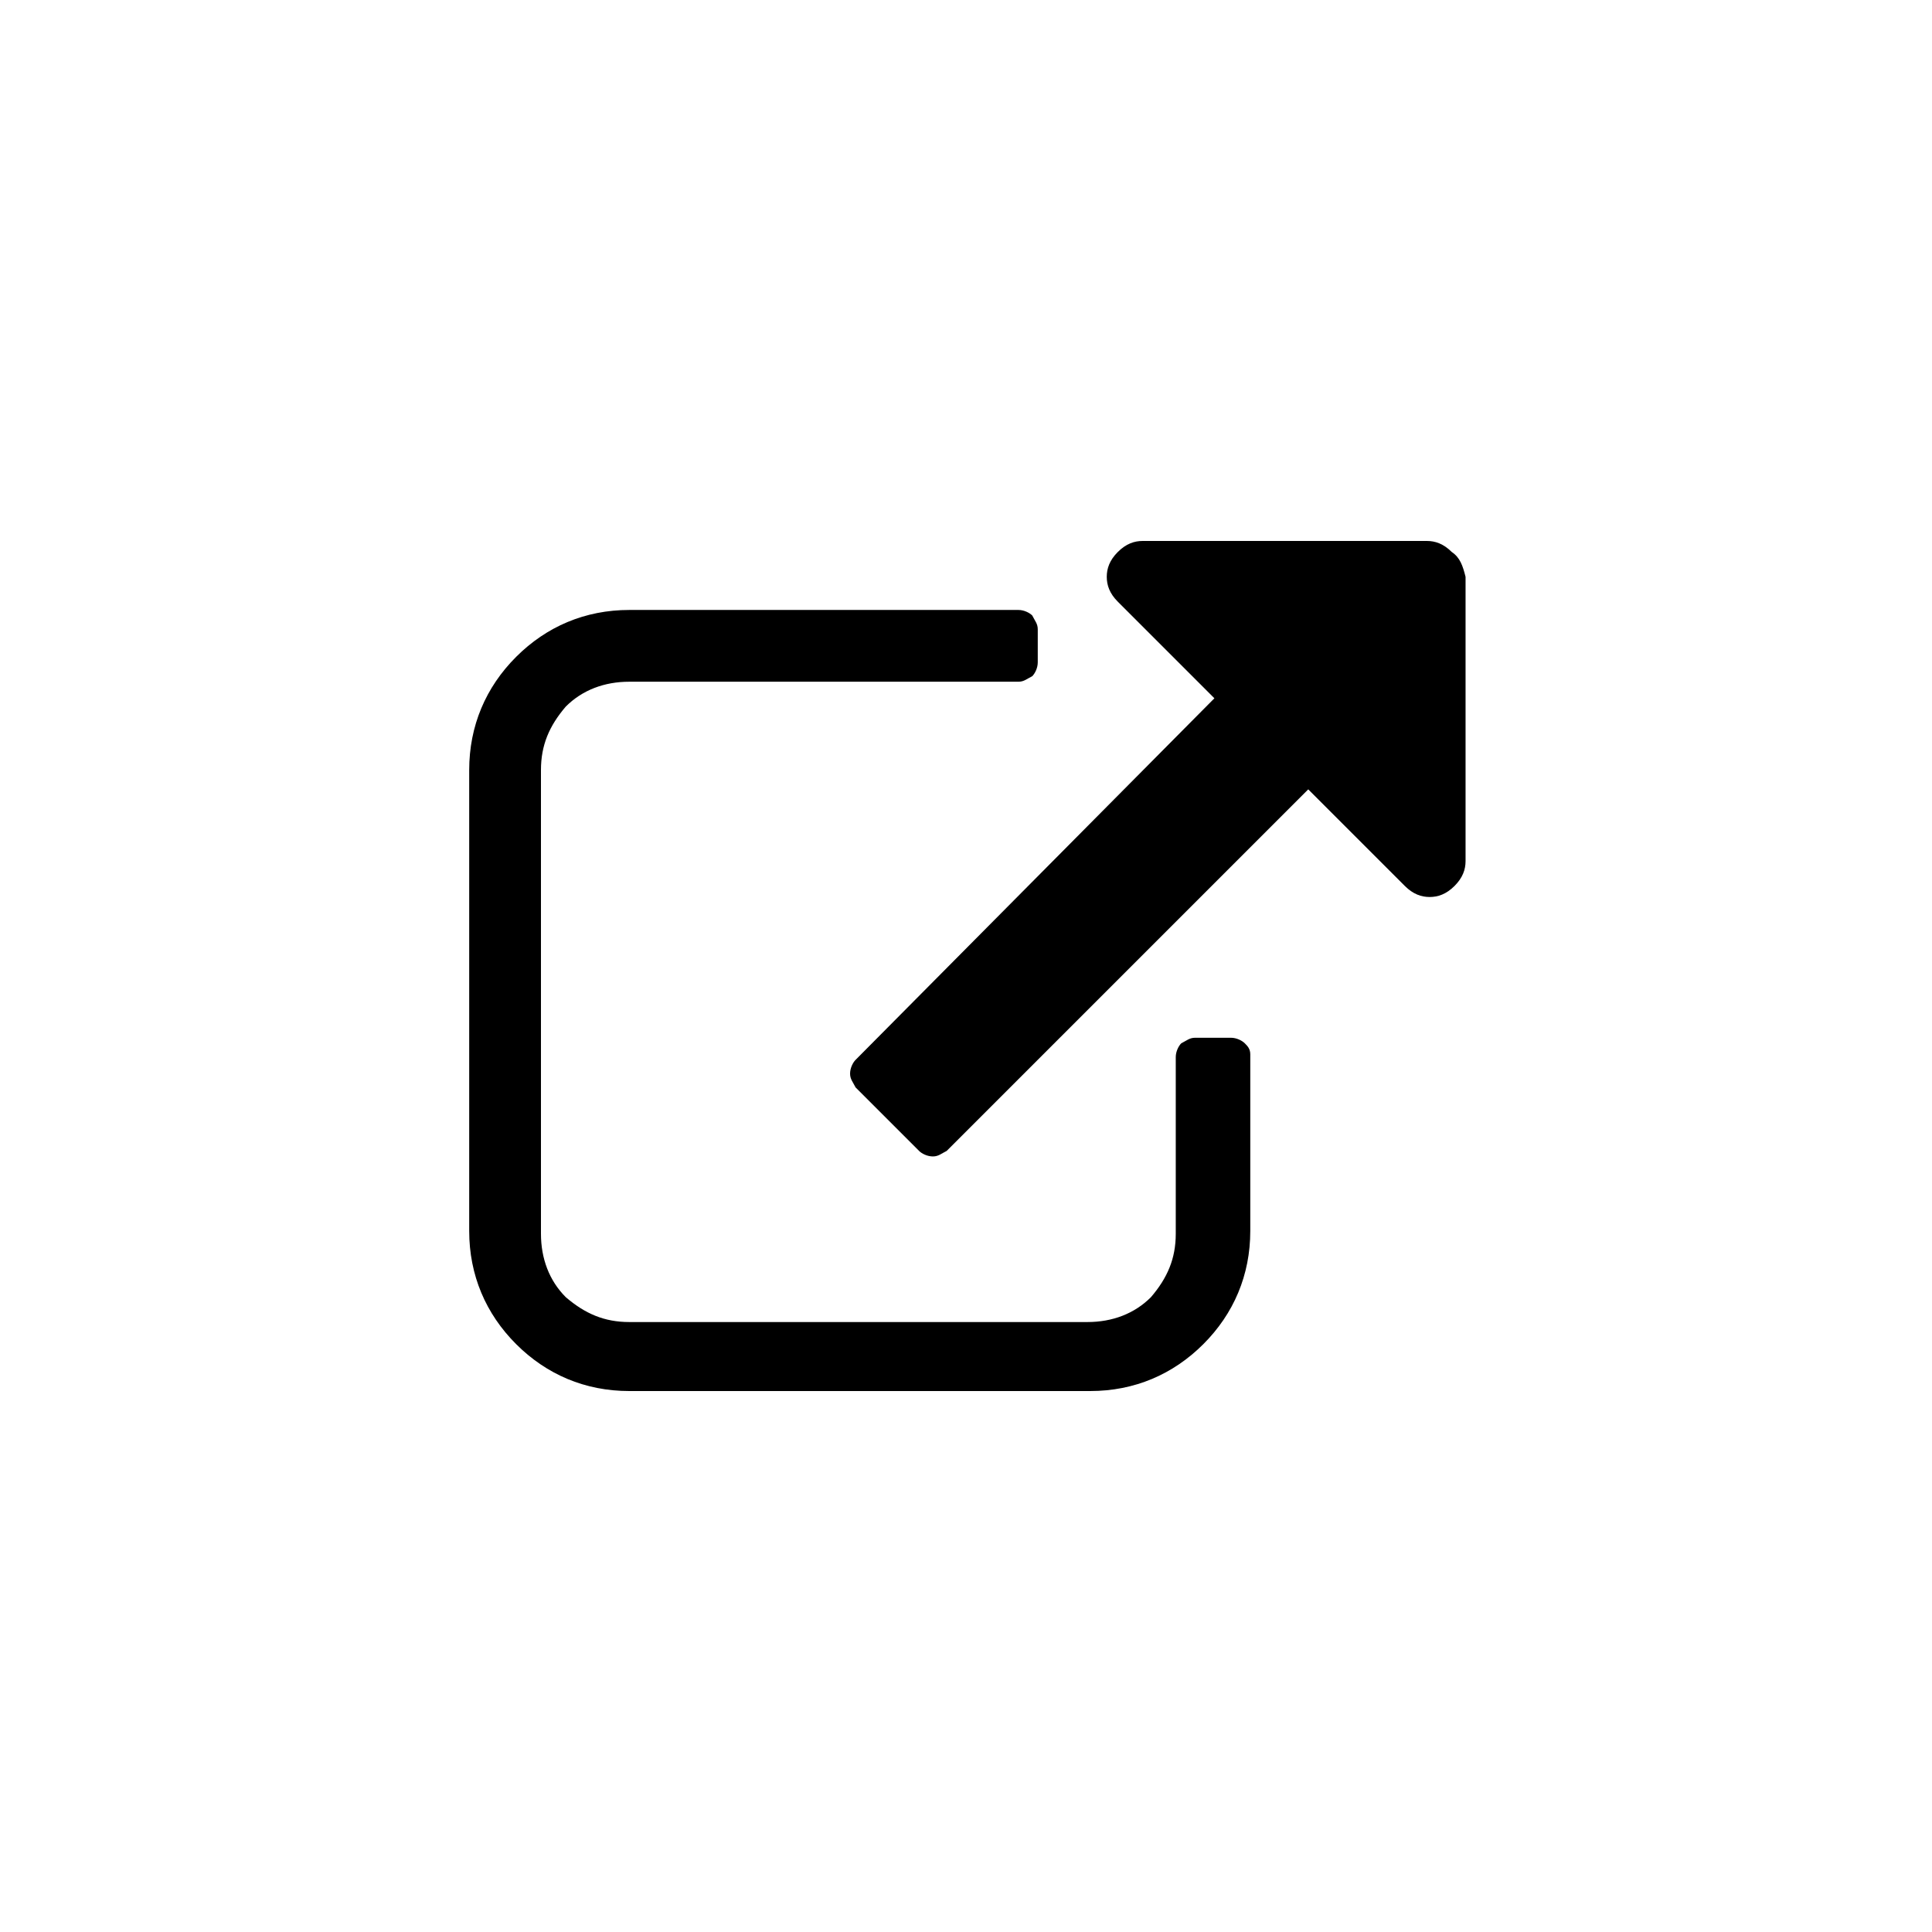
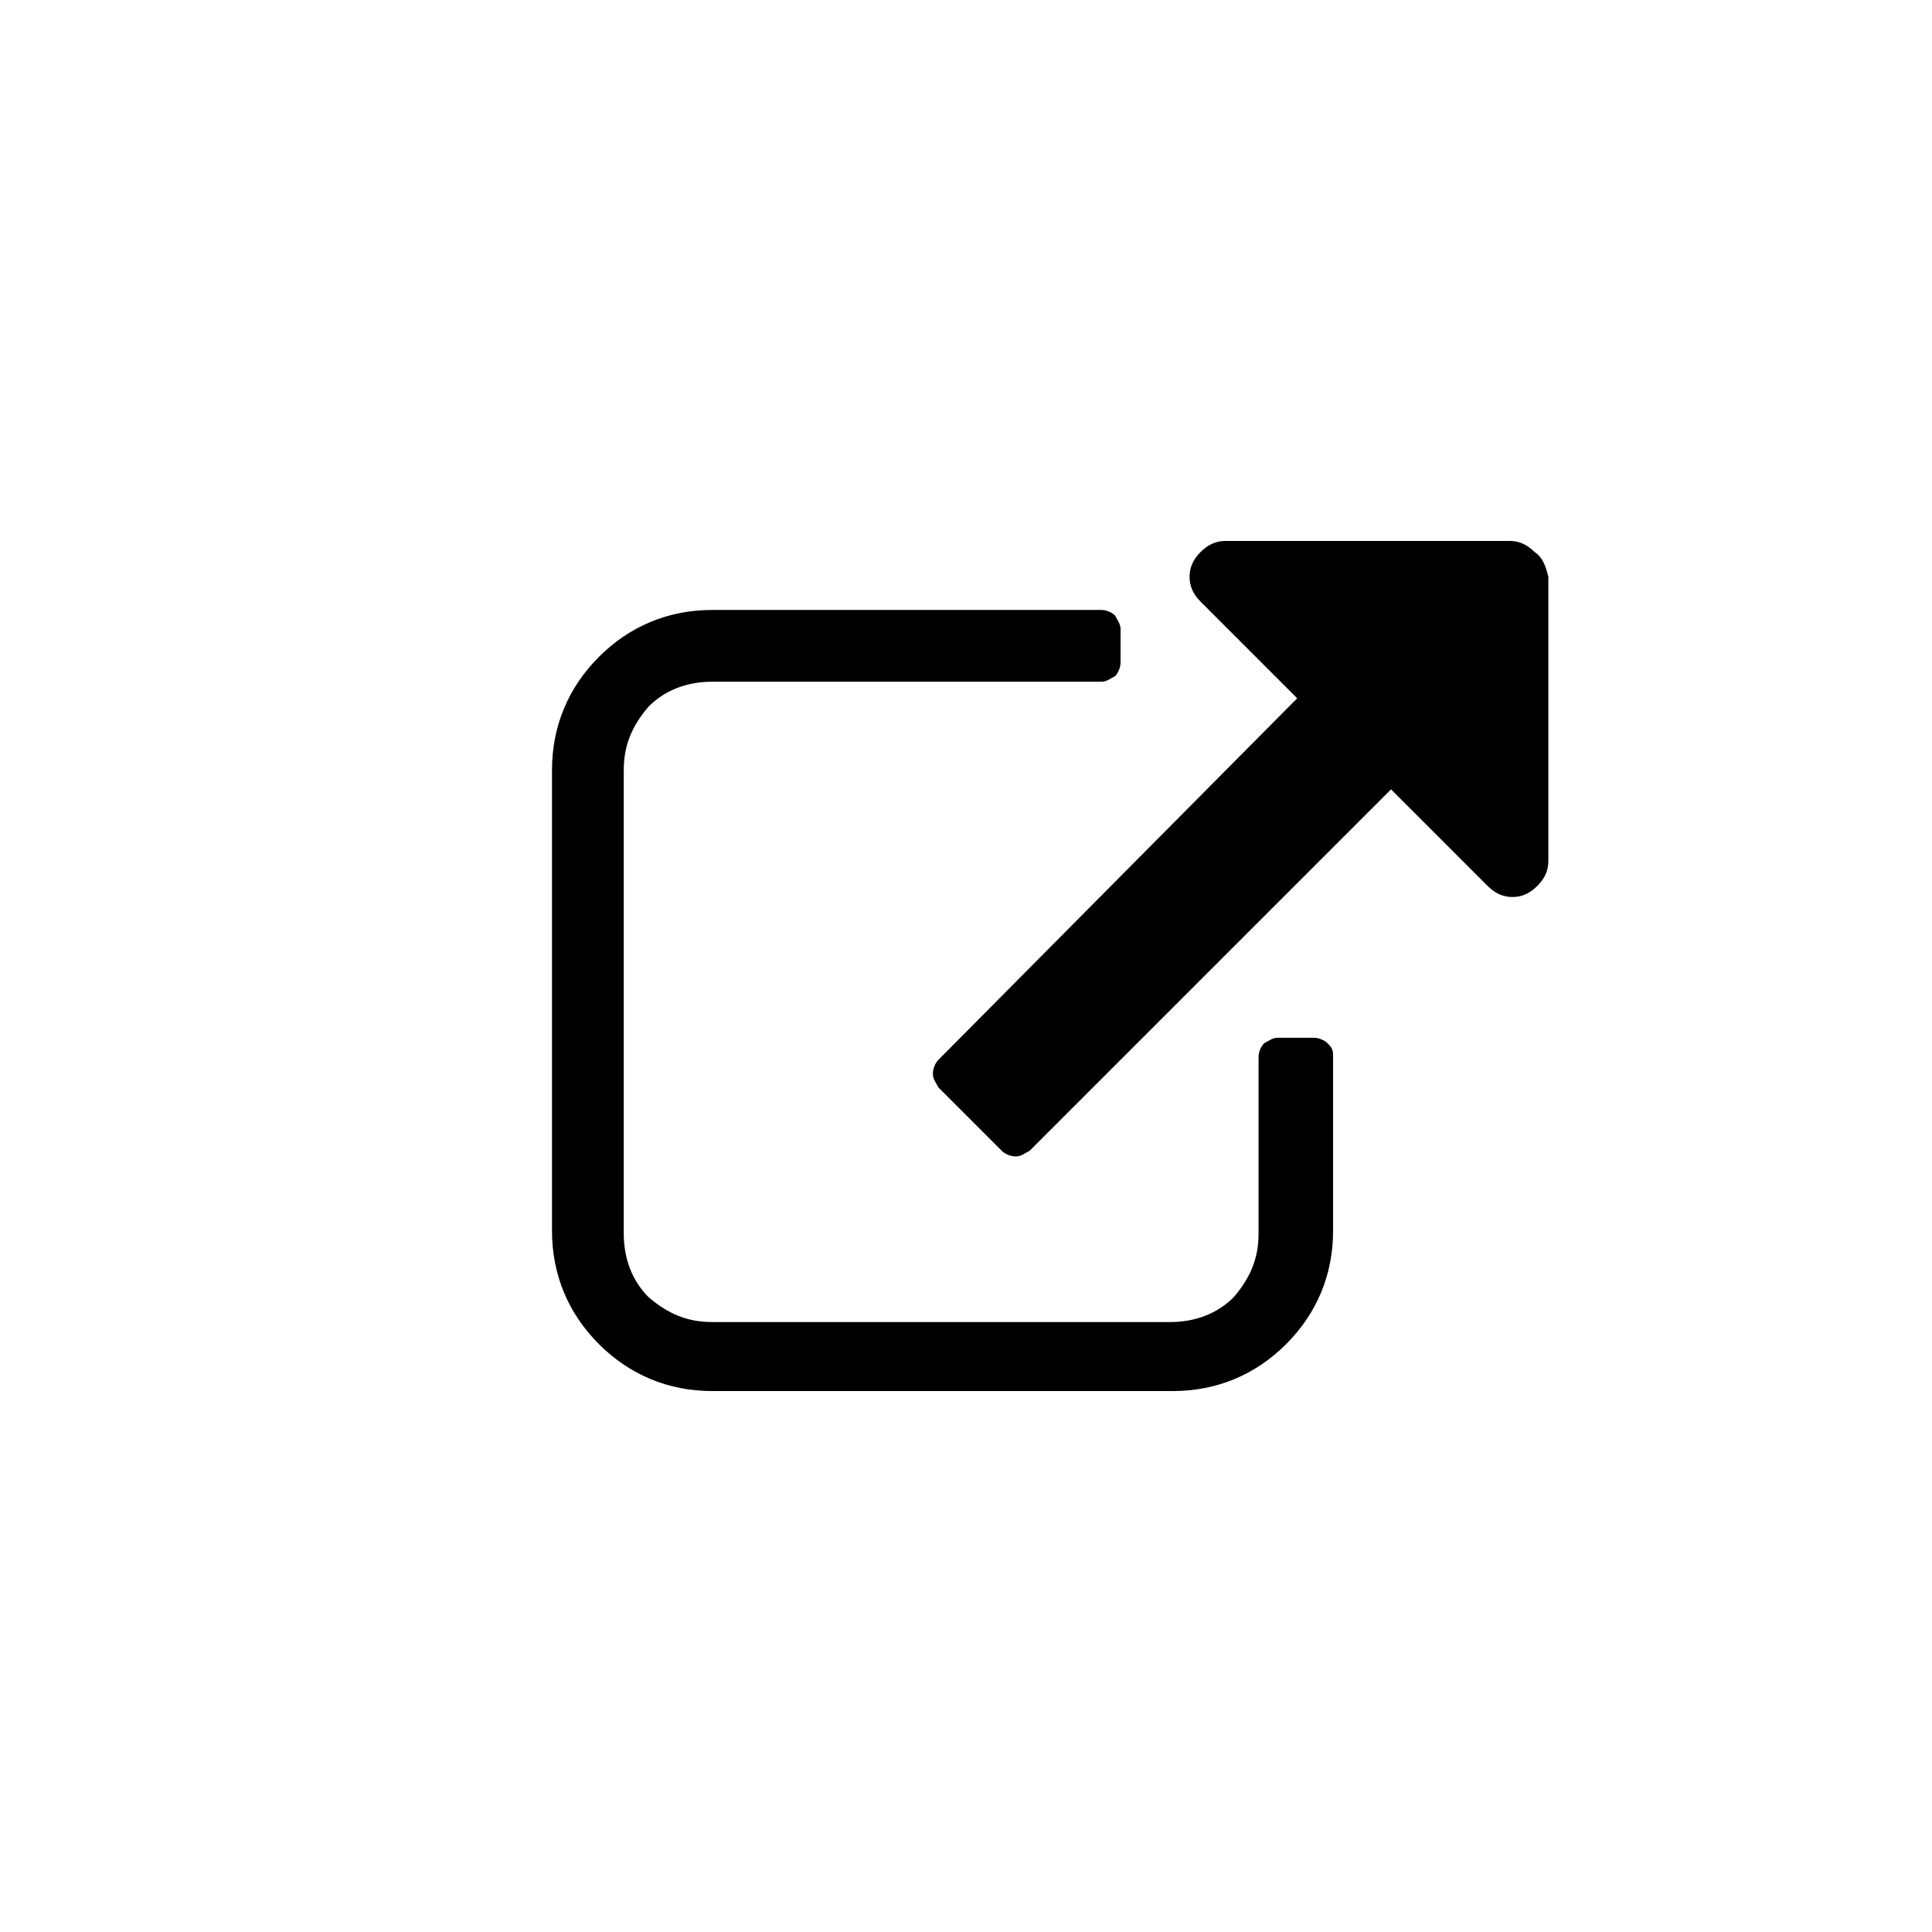
- <svg xmlns="http://www.w3.org/2000/svg" version="1.1" viewBox="-15 -15 70 70">
-   <style>
- 		:root {width: 100px; height: 100px; fill: #000000;}
- 	</style>
+ <svg xmlns="http://www.w3.org/2000/svg" version="1.1" viewBox="-18 -15 70 70">
  <path d="M30.1,22.8c-0.1-0.1-0.3-0.2-0.5-0.2h-1.3c-0.2,0-0.3,0.1-0.5,0.2c-0.1,0.1-0.2,0.3-0.2,0.5v6.4c0,0.9-0.3,1.6-0.9,2.3 c-0.6,0.6-1.4,0.9-2.3,0.9H7.8c-0.9,0-1.6-0.3-2.3-0.9c-0.6-0.6-0.9-1.4-0.9-2.3V12.9c0-0.9,0.3-1.6,0.9-2.3C6.1,10,6.9,9.7,7.8,9.7 h14.1c0.2,0,0.3-0.1,0.5-0.2c0.1-0.1,0.2-0.3,0.2-0.5V7.8c0-0.2-0.1-0.3-0.2-0.5c-0.1-0.1-0.3-0.2-0.5-0.2H7.8c-1.6,0-3,0.6-4.1,1.7 S2,11.3,2,12.9v16.7c0,1.6,0.6,3,1.7,4.1c1.1,1.1,2.5,1.7,4.1,1.7h16.7c1.6,0,3-0.6,4.1-1.7c1.1-1.1,1.7-2.5,1.7-4.1v-6.4 C30.3,23,30.2,22.9,30.1,22.8z M37.6,5c-0.3-0.3-0.6-0.4-0.9-0.4H26.4c-0.3,0-0.6,0.1-0.9,0.4s-0.4,0.6-0.4,0.9s0.1,0.6,0.4,0.9 l3.5,3.5L16,23.4c-0.1,0.1-0.2,0.3-0.2,0.5s0.1,0.3,0.2,0.5l2.3,2.3c0.1,0.1,0.3,0.2,0.5,0.2c0.2,0,0.3-0.1,0.5-0.2l13.1-13.1 l3.5,3.5c0.3,0.3,0.6,0.4,0.9,0.4c0.3,0,0.6-0.1,0.9-0.4s0.4-0.6,0.4-0.9V5.9C38,5.5,37.9,5.2,37.6,5z" />
</svg>
